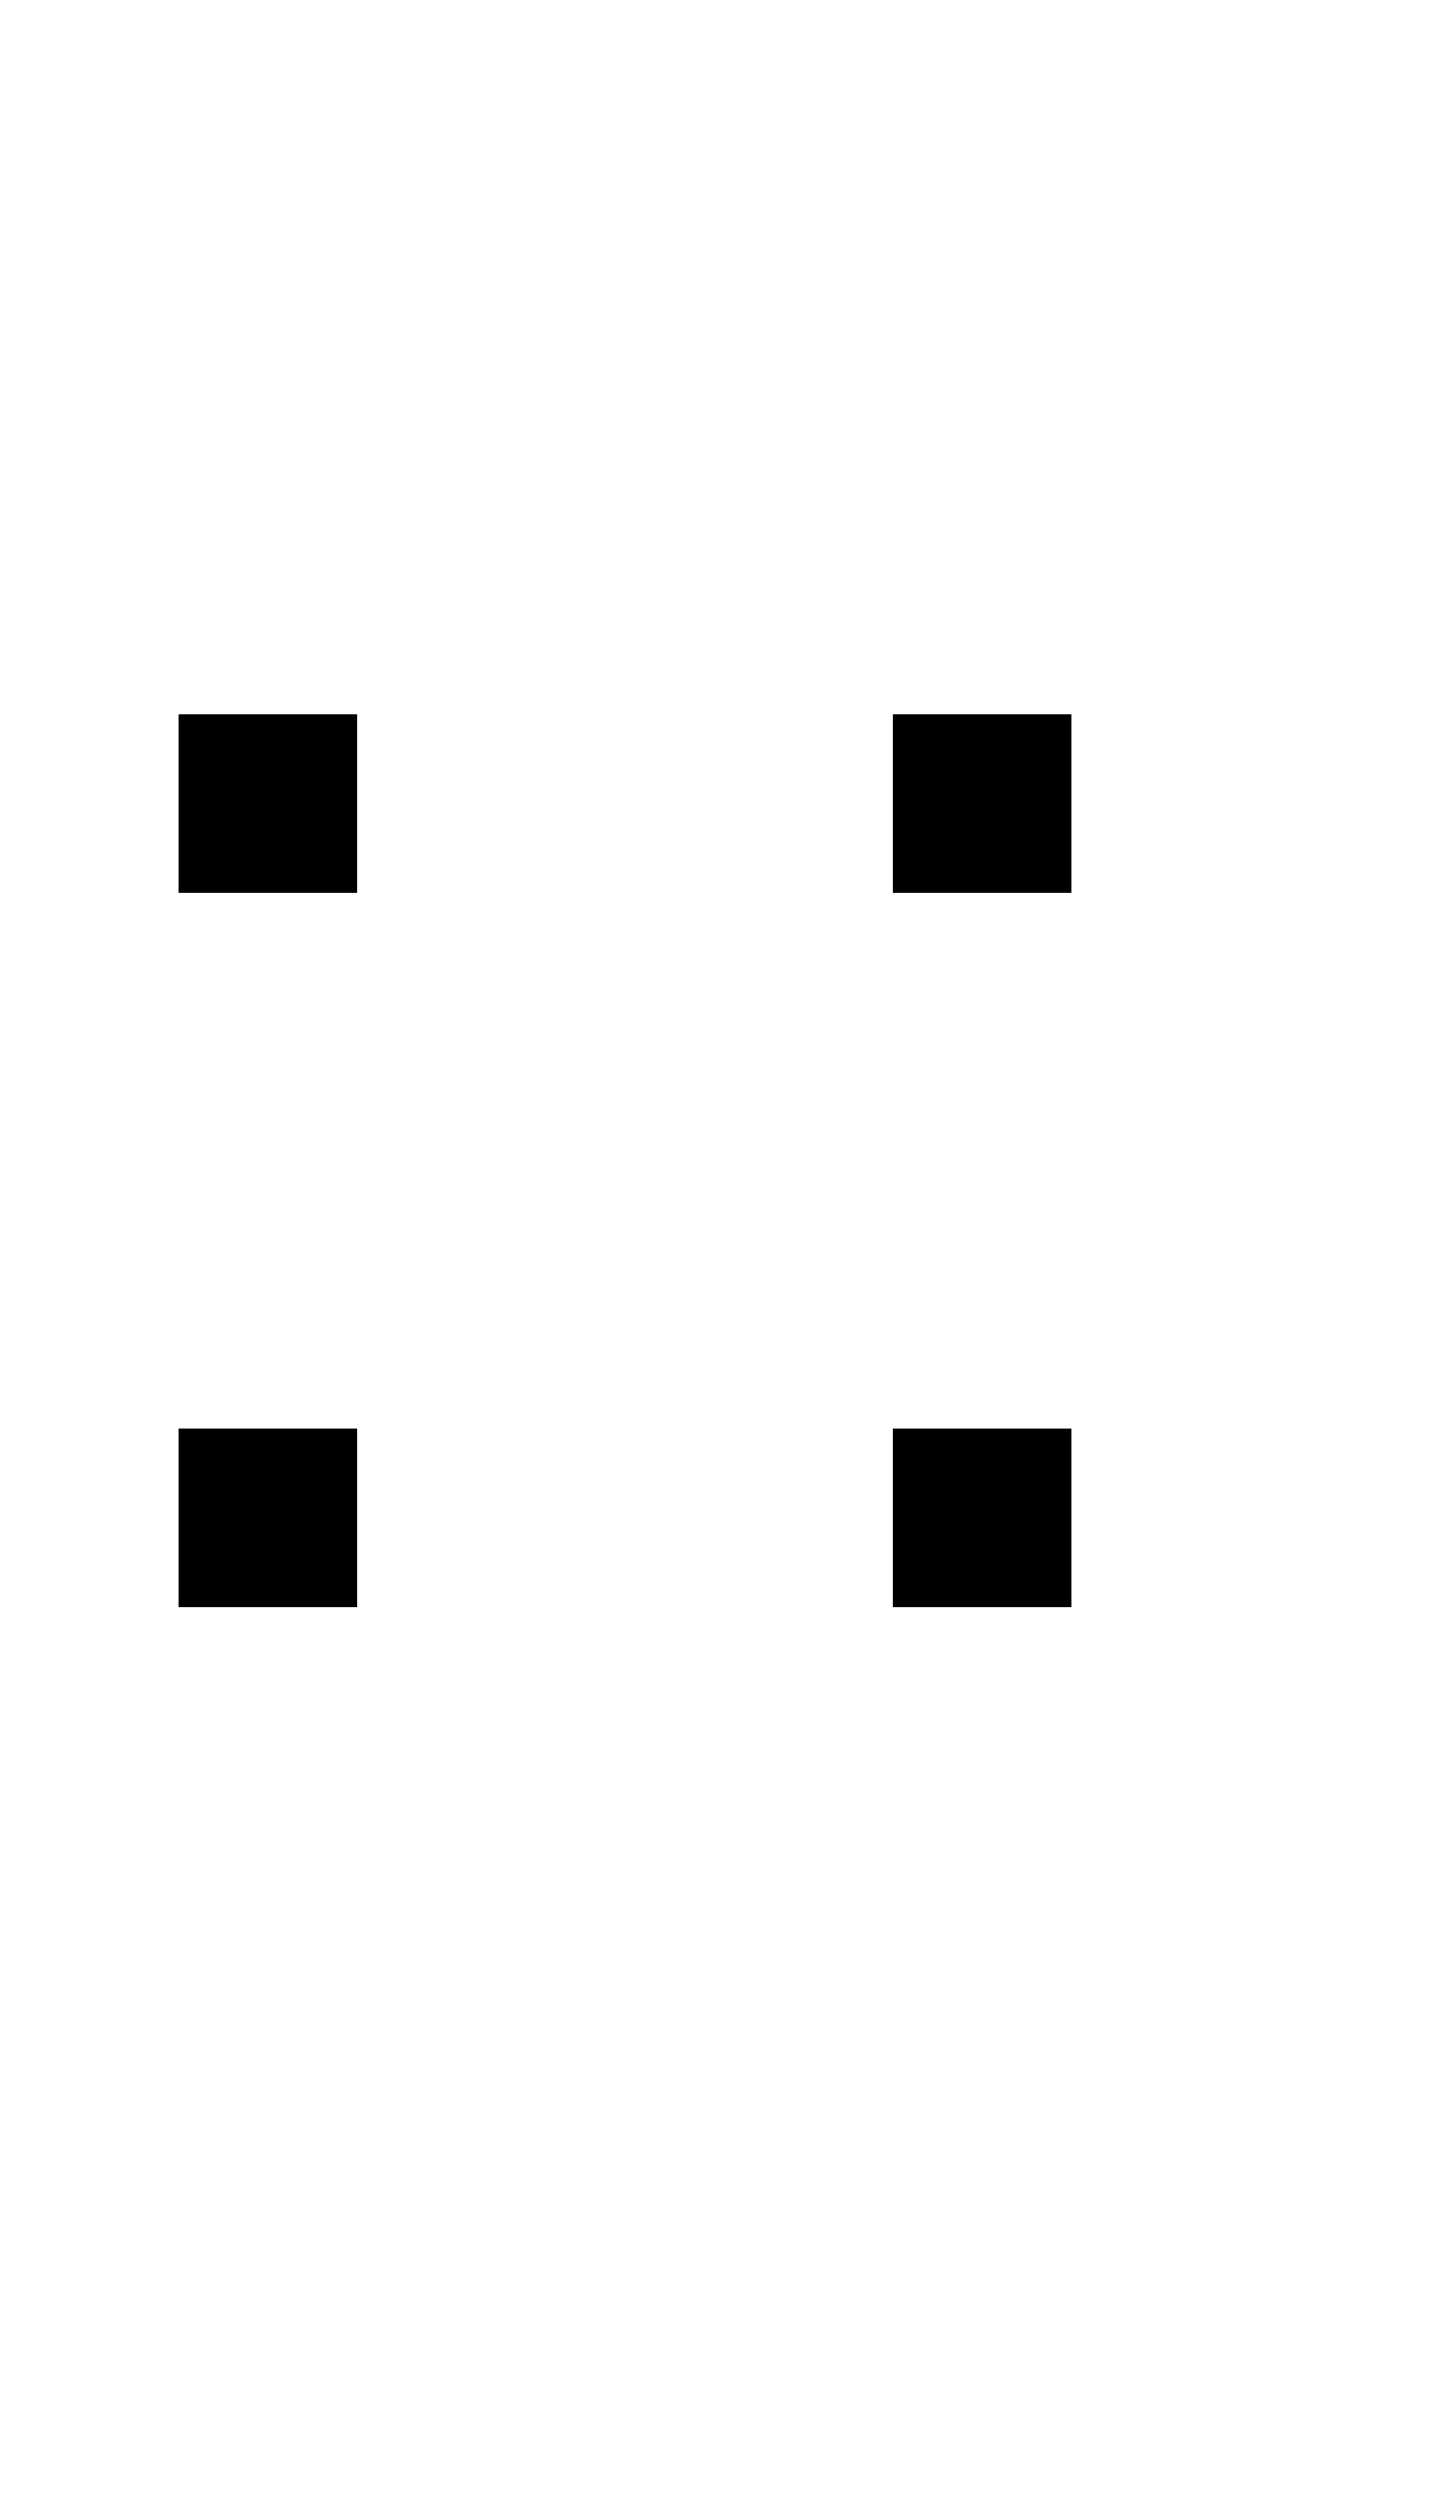
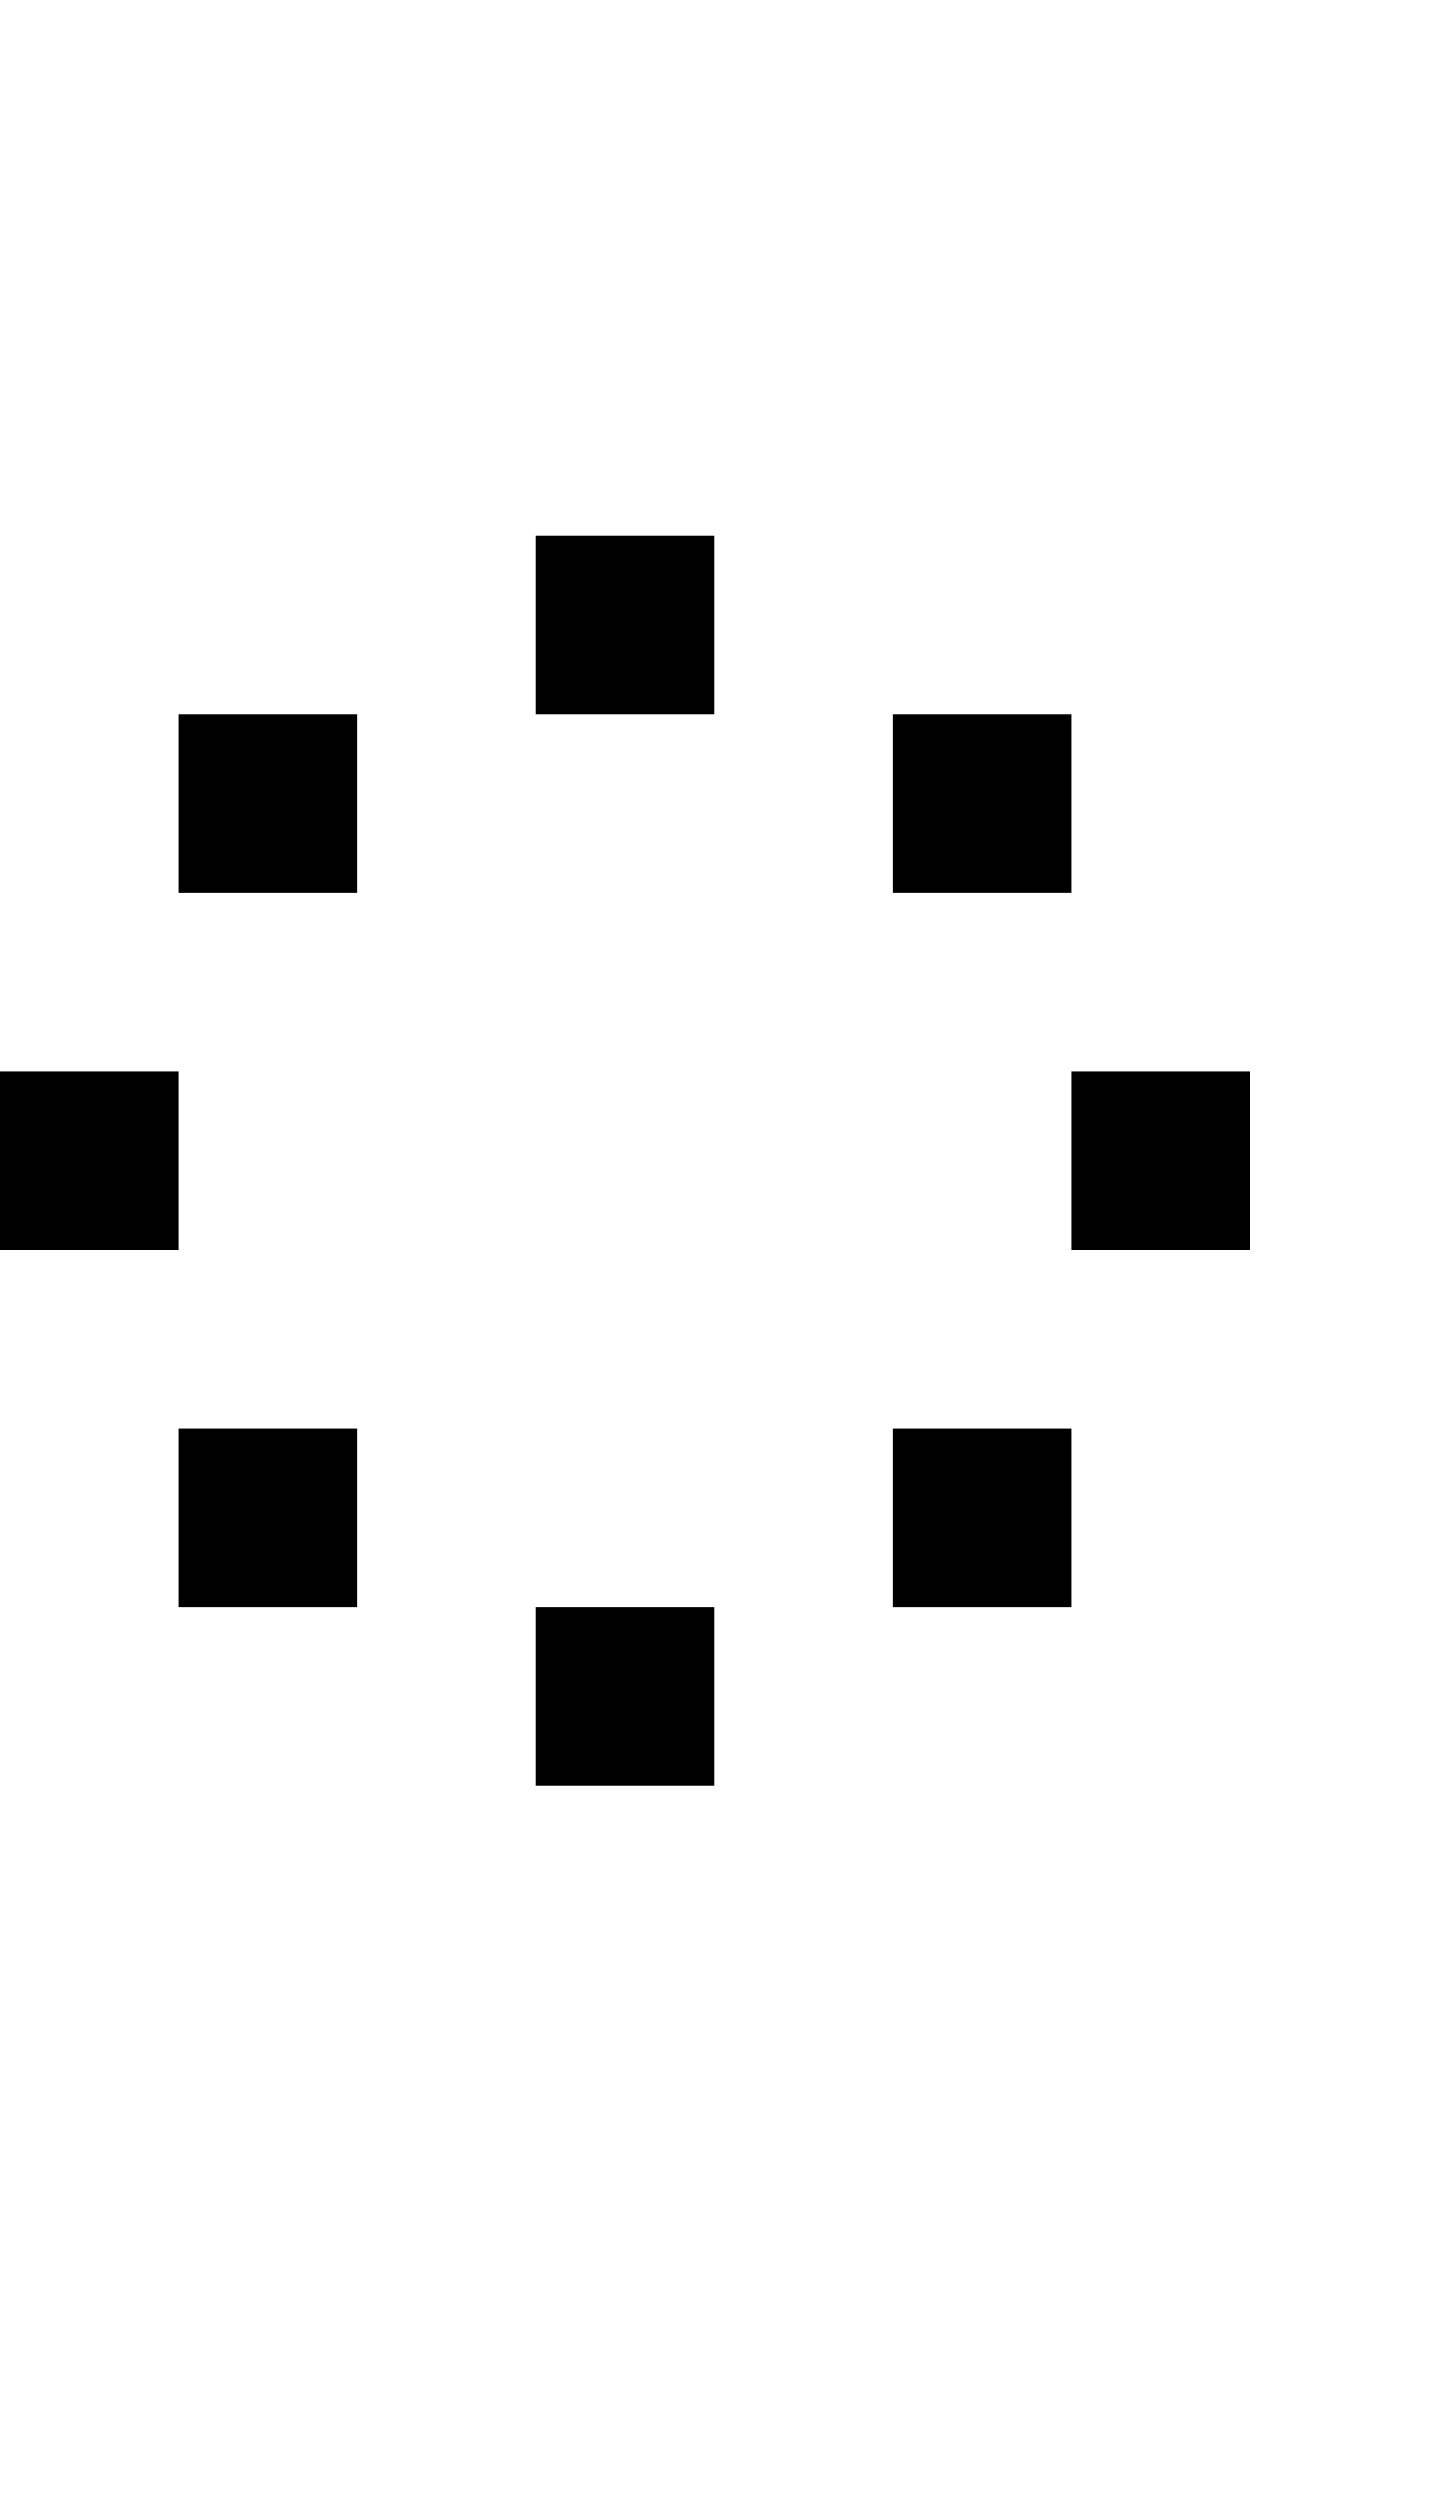
- <svg xmlns="http://www.w3.org/2000/svg" width="400" height="700" version="1.1" id="svg2">
-   <defs id="defs2" />
-   <path id="path1" d="M 50 200 L 50 250 L 100 250 L 100 200 L 50 200 z M 250 200 L 250 250 L 300 250 L 300 200 L 250 200 z M 50 400 L 50 450 L 100 450 L 100 400 L 50 400 z M 250 400 L 250 450 L 300 450 L 300 400 L 250 400 z " />
+ <svg xmlns="http://www.w3.org/2000/svg" width="400" height="700" version="1.1" id="svg3">
+   <defs id="defs3" />
+   <path id="path1" d="M 150 150 L 150 200 L 200 200 L 200 150 L 150 150 z M 50 200 L 50 250 L 100 250 L 100 200 L 50 200 z M 250 200 L 250 250 L 300 250 L 300 200 L 250 200 z M 0 300 L 0 350 L 50 350 L 50 300 L 0 300 z M 300 300 L 300 350 L 350 350 L 350 300 L 300 300 z M 50 400 L 50 450 L 100 450 L 100 400 L 50 400 z M 250 400 L 250 450 L 300 450 L 300 400 L 250 400 z M 150 450 L 150 500 L 200 500 L 200 450 L 150 450 z " />
</svg>
